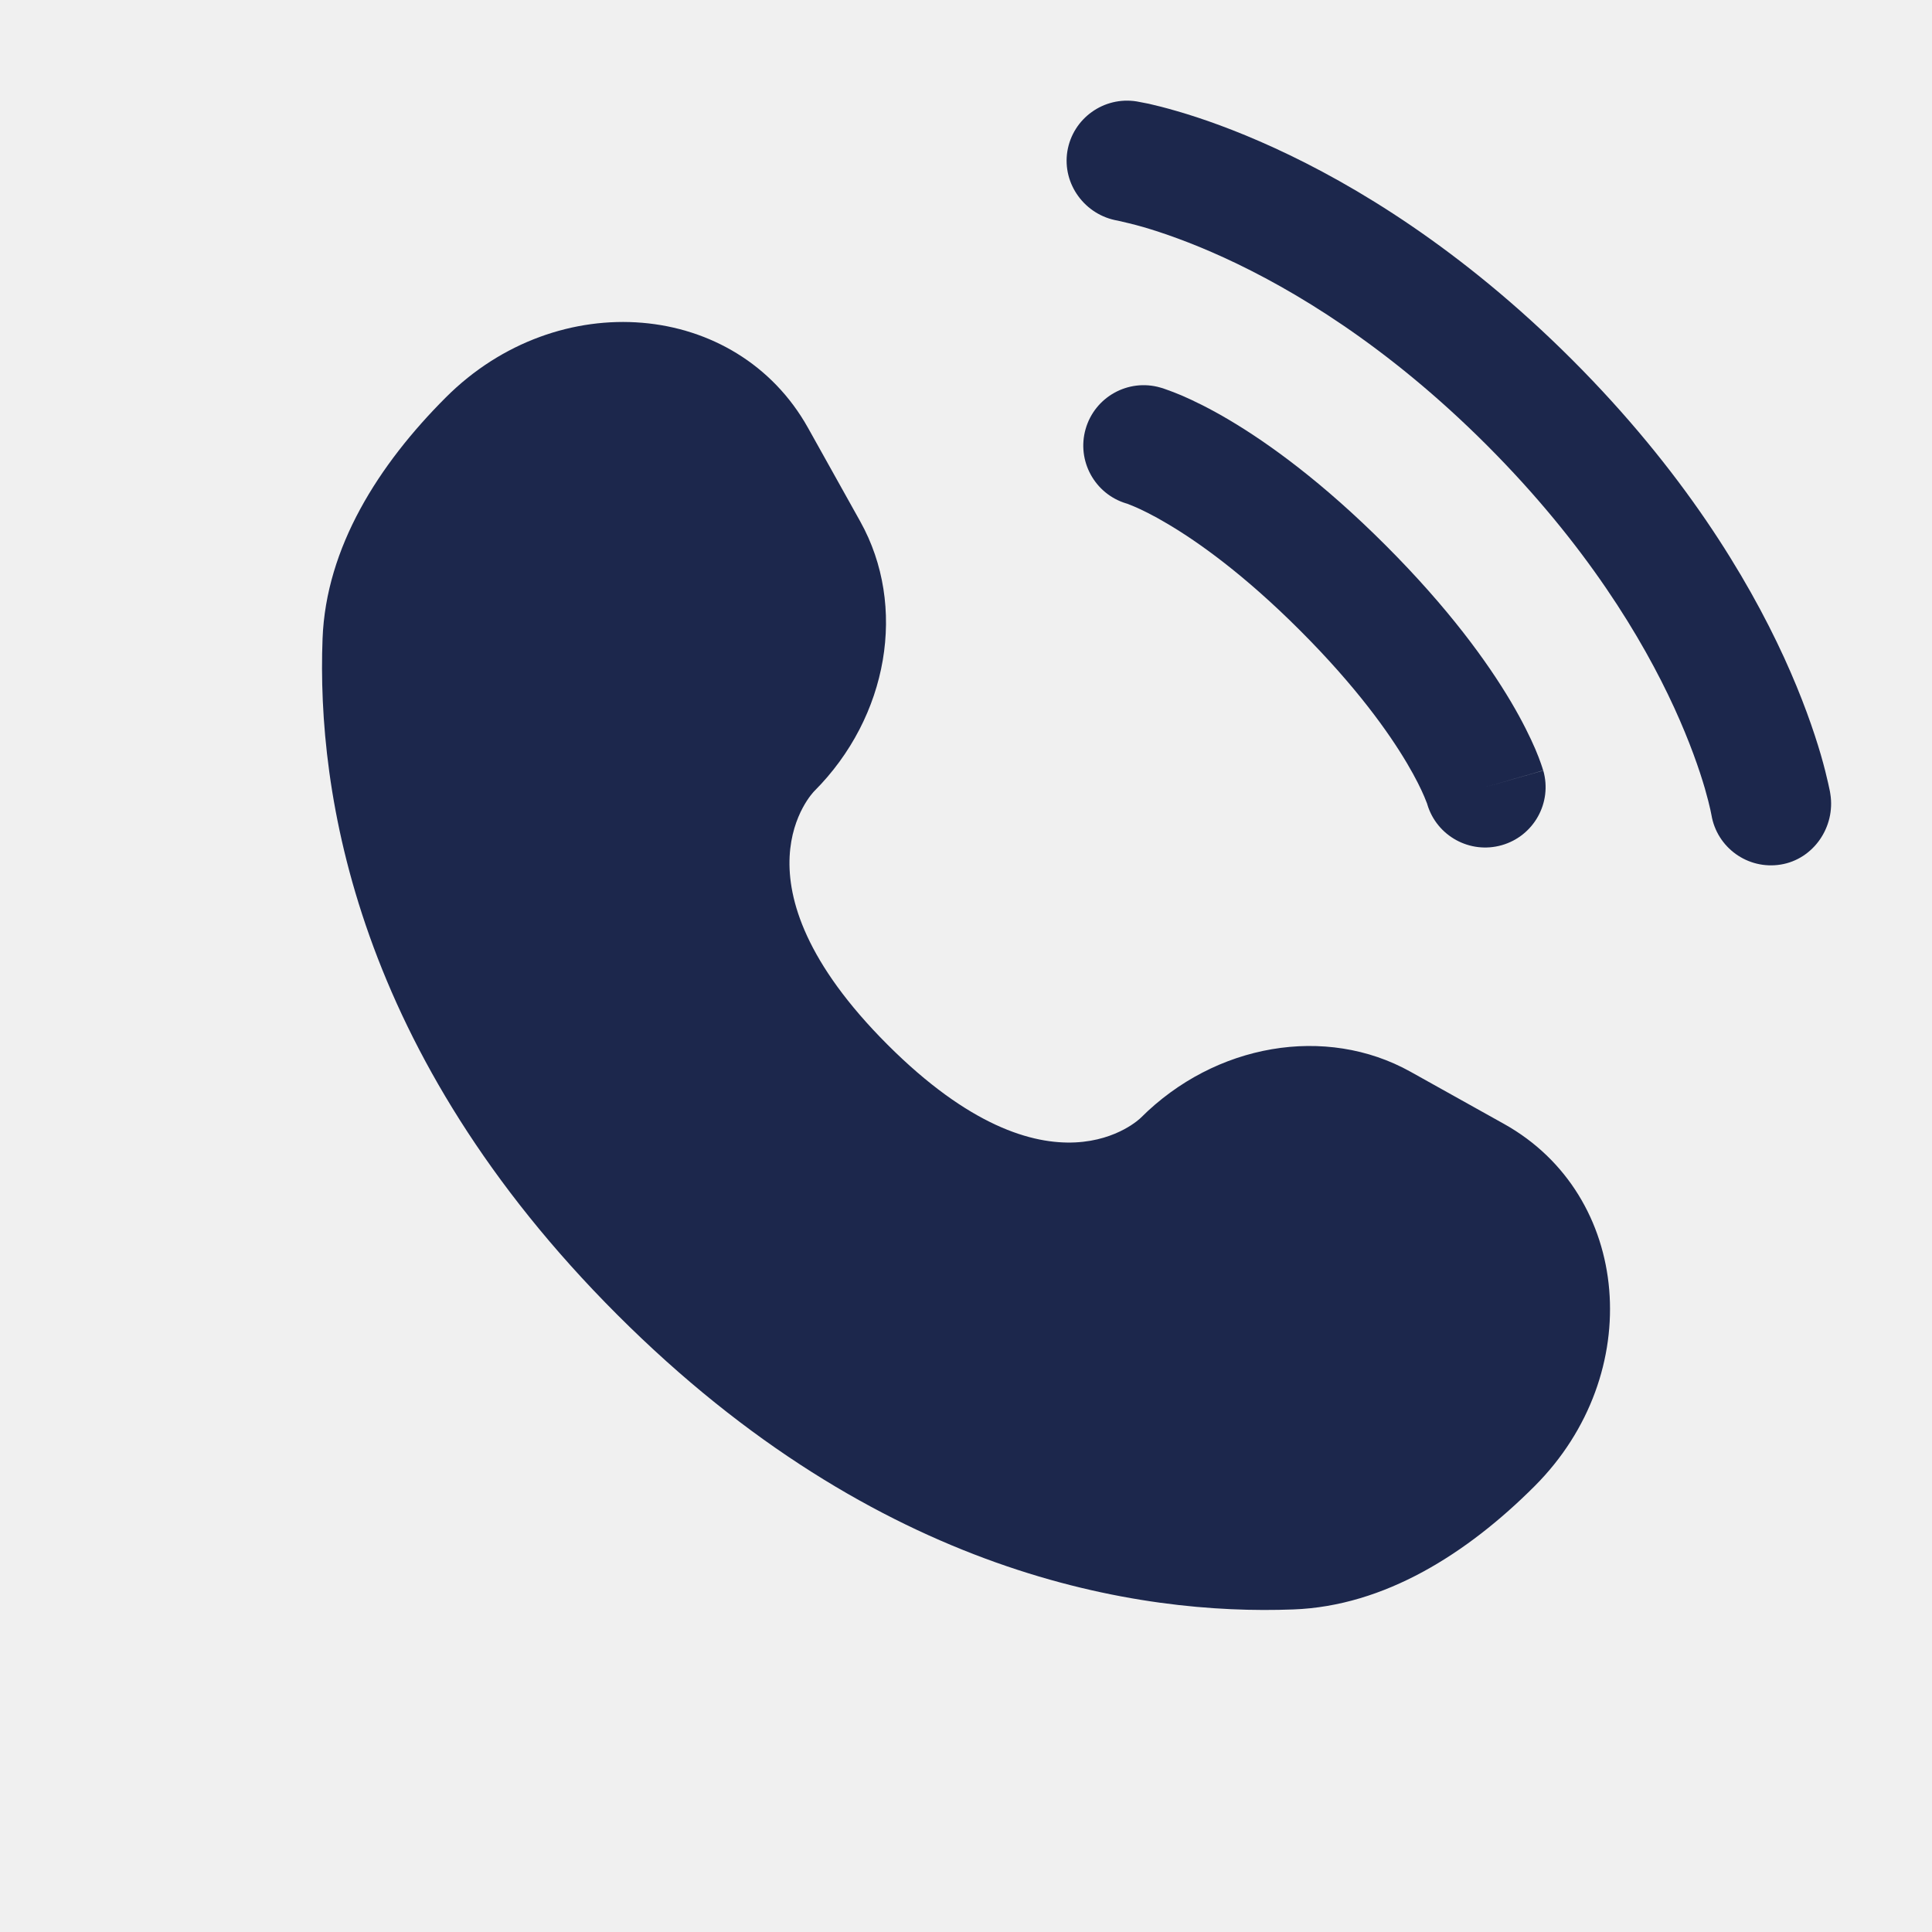
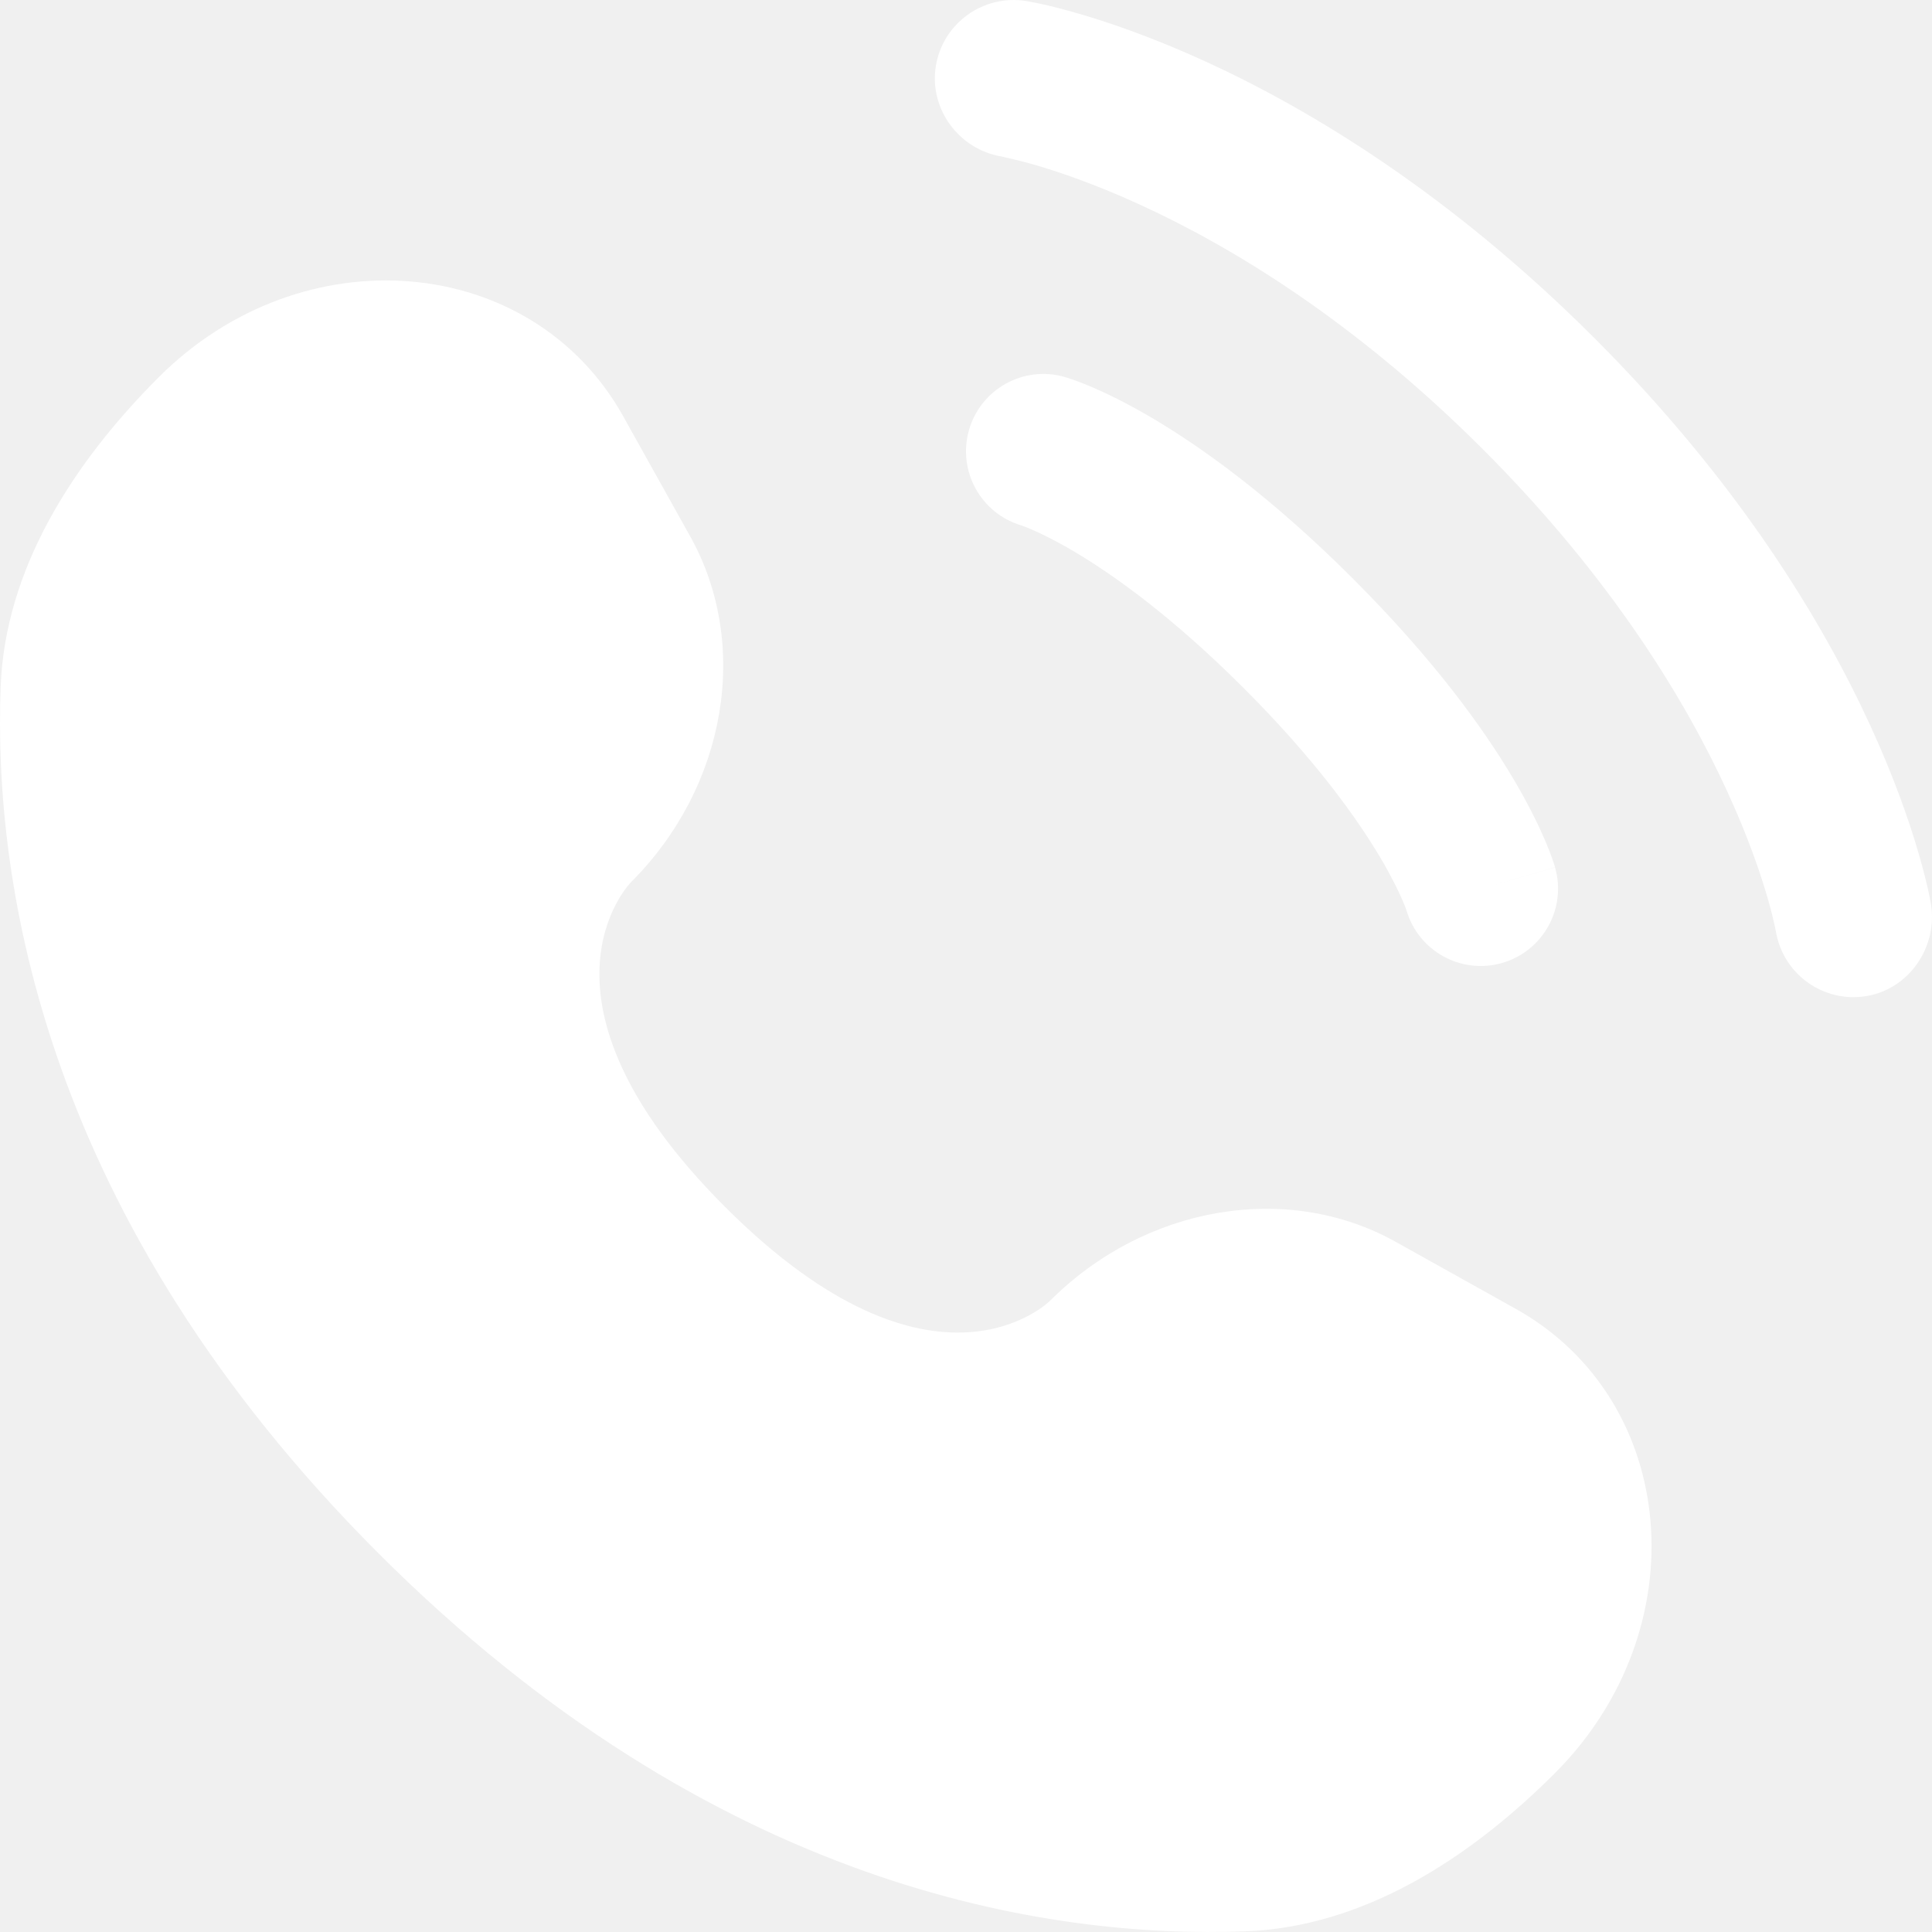
- <svg xmlns="http://www.w3.org/2000/svg" width="800px" height="800px" viewBox="0 0 24 24" fill="none">
-   <path d="M10.038 5.316L10.687 6.479C11.272 7.529 11.037 8.905 10.115 9.828C10.115 9.828 10.115 9.828 10.115 9.828C10.115 9.828 8.996 10.947 11.024 12.976C13.053 15.004 14.171 13.886 14.172 13.885C14.172 13.885 14.172 13.885 14.172 13.885C15.095 12.963 16.471 12.728 17.521 13.313L18.684 13.962C20.269 14.847 20.456 17.069 19.063 18.462C18.226 19.299 17.2 19.951 16.067 19.993C14.159 20.066 10.918 19.583 7.668 16.332C4.417 13.082 3.934 9.841 4.007 7.933C4.05 6.8 4.701 5.774 5.538 4.937C6.931 3.544 9.153 3.731 10.038 5.316Z" fill="#1C274C" />
-   <path d="M13.259 1.88C13.326 1.471 13.712 1.194 14.121 1.26C14.146 1.265 14.228 1.28 14.271 1.289C14.356 1.308 14.475 1.338 14.623 1.381C14.92 1.467 15.335 1.61 15.832 1.838C16.829 2.295 18.154 3.094 19.53 4.469C20.906 5.845 21.705 7.171 22.162 8.167C22.39 8.665 22.532 9.079 22.619 9.376C22.662 9.525 22.691 9.644 22.71 9.729C22.72 9.772 22.727 9.806 22.732 9.831L22.737 9.862C22.803 10.271 22.529 10.674 22.12 10.74C21.712 10.806 21.328 10.53 21.26 10.123C21.258 10.112 21.252 10.083 21.246 10.055C21.234 10 21.212 9.912 21.179 9.796C21.111 9.563 20.993 9.218 20.798 8.792C20.408 7.942 19.707 6.768 18.47 5.53C17.232 4.292 16.058 3.591 15.207 3.201C14.781 3.006 14.436 2.889 14.204 2.821C14.088 2.787 13.942 2.754 13.886 2.741C13.479 2.673 13.194 2.288 13.259 1.88Z" fill="#1C274C" />
-   <path fill-rule="evenodd" clip-rule="evenodd" d="M13.486 5.329C13.6 4.931 14.015 4.7 14.413 4.814L14.207 5.535C14.413 4.814 14.413 4.814 14.413 4.814L14.414 4.815L14.416 4.815L14.419 4.816L14.427 4.818L14.447 4.824C14.462 4.829 14.481 4.836 14.503 4.844C14.548 4.86 14.607 4.882 14.68 4.913C14.826 4.976 15.025 5.072 15.27 5.217C15.759 5.507 16.427 5.988 17.212 6.773C17.997 7.558 18.478 8.226 18.768 8.715C18.913 8.96 19.009 9.159 19.072 9.305C19.103 9.377 19.125 9.437 19.141 9.482C19.149 9.504 19.155 9.523 19.16 9.538L19.166 9.558L19.169 9.566L19.17 9.569L19.17 9.57C19.17 9.57 19.171 9.572 18.45 9.778L19.171 9.572C19.285 9.97 19.054 10.385 18.656 10.499C18.261 10.612 17.849 10.386 17.731 9.994L17.728 9.983C17.722 9.968 17.711 9.939 17.693 9.896C17.656 9.809 17.589 9.668 17.477 9.479C17.254 9.103 16.851 8.533 16.151 7.833C15.451 7.133 14.882 6.731 14.505 6.508C14.317 6.396 14.176 6.329 14.089 6.292C14.046 6.274 14.017 6.263 14.002 6.257L13.991 6.254C13.599 6.136 13.373 5.724 13.486 5.329Z" fill="#1C274C" />
+ <svg xmlns="http://www.w3.org/2000/svg" width="62" height="62" viewBox="0 0 62 62" fill="none">
+   <path d="M20 13.36L22.149 17.212C24.09 20.688 23.311 25.249 20.255 28.305C20.255 28.305 16.549 32.011 23.269 38.731C29.986 45.449 33.695 41.745 33.695 41.745C36.751 38.689 41.312 37.911 44.788 39.851L48.64 42.001C53.89 44.93 54.51 52.292 49.895 56.906C47.123 59.679 43.726 61.836 39.972 61.978C33.651 62.218 22.917 60.618 12.149 49.851C1.382 39.083 -0.218 28.349 0.022 22.028C0.164 18.274 2.321 14.877 5.094 12.105C9.708 7.49 17.07 8.11 20 13.36Z" fill="white" />
+   <path d="M30.032 2.122C30.255 0.744 31.557 -0.19 32.935 0.033C33.02 0.049 33.295 0.1 33.438 0.132C33.726 0.197 34.127 0.295 34.627 0.441C35.627 0.732 37.024 1.212 38.701 1.98C42.058 3.519 46.525 6.21 51.161 10.844C55.797 15.479 58.489 19.945 60.028 23.301C60.796 24.977 61.276 26.373 61.567 27.373C61.713 27.873 61.812 28.274 61.876 28.561C61.908 28.705 61.931 28.82 61.947 28.906L61.967 29.011C62.19 30.388 61.264 31.744 59.886 31.967C58.512 32.19 57.218 31.259 56.99 29.889C56.983 29.852 56.963 29.753 56.942 29.66C56.901 29.473 56.829 29.177 56.715 28.786C56.487 28.003 56.091 26.84 55.433 25.406C54.12 22.542 51.758 18.587 47.587 14.417C43.416 10.247 39.46 7.886 36.595 6.573C35.16 5.916 33.997 5.52 33.214 5.292C32.822 5.178 32.331 5.065 32.144 5.023C30.773 4.795 29.81 3.495 30.032 2.122Z" fill="white" />
+   <path fill-rule="evenodd" clip-rule="evenodd" d="M31.096 13.8C31.473 12.483 32.846 11.72 34.163 12.096L33.482 14.482C34.163 12.096 34.163 12.096 34.163 12.096L34.169 12.098L34.173 12.099L34.184 12.102L34.21 12.11L34.276 12.13C34.325 12.146 34.388 12.167 34.462 12.193C34.611 12.246 34.807 12.321 35.048 12.424C35.53 12.631 36.188 12.95 36.998 13.429C38.617 14.387 40.827 15.979 43.424 18.576C46.021 21.173 47.613 23.383 48.571 25.003C49.05 25.812 49.369 26.47 49.576 26.952C49.679 27.193 49.754 27.39 49.807 27.538C49.833 27.612 49.854 27.675 49.87 27.724L49.89 27.79L49.898 27.816L49.901 27.827L49.902 27.832C49.902 27.832 49.904 27.837 47.518 28.518L49.904 27.837C50.28 29.154 49.517 30.527 48.2 30.904C46.893 31.277 45.532 30.53 45.142 29.233L45.13 29.198C45.112 29.148 45.076 29.05 45.014 28.907C44.892 28.622 44.67 28.154 44.301 27.53C43.563 26.284 42.231 24.401 39.915 22.085C37.6 19.769 35.716 18.437 34.47 17.699C33.846 17.33 33.379 17.108 33.093 16.986C32.95 16.924 32.852 16.888 32.803 16.87L32.767 16.858C31.47 16.468 30.723 15.107 31.096 13.8Z" fill="white" />
</svg>
